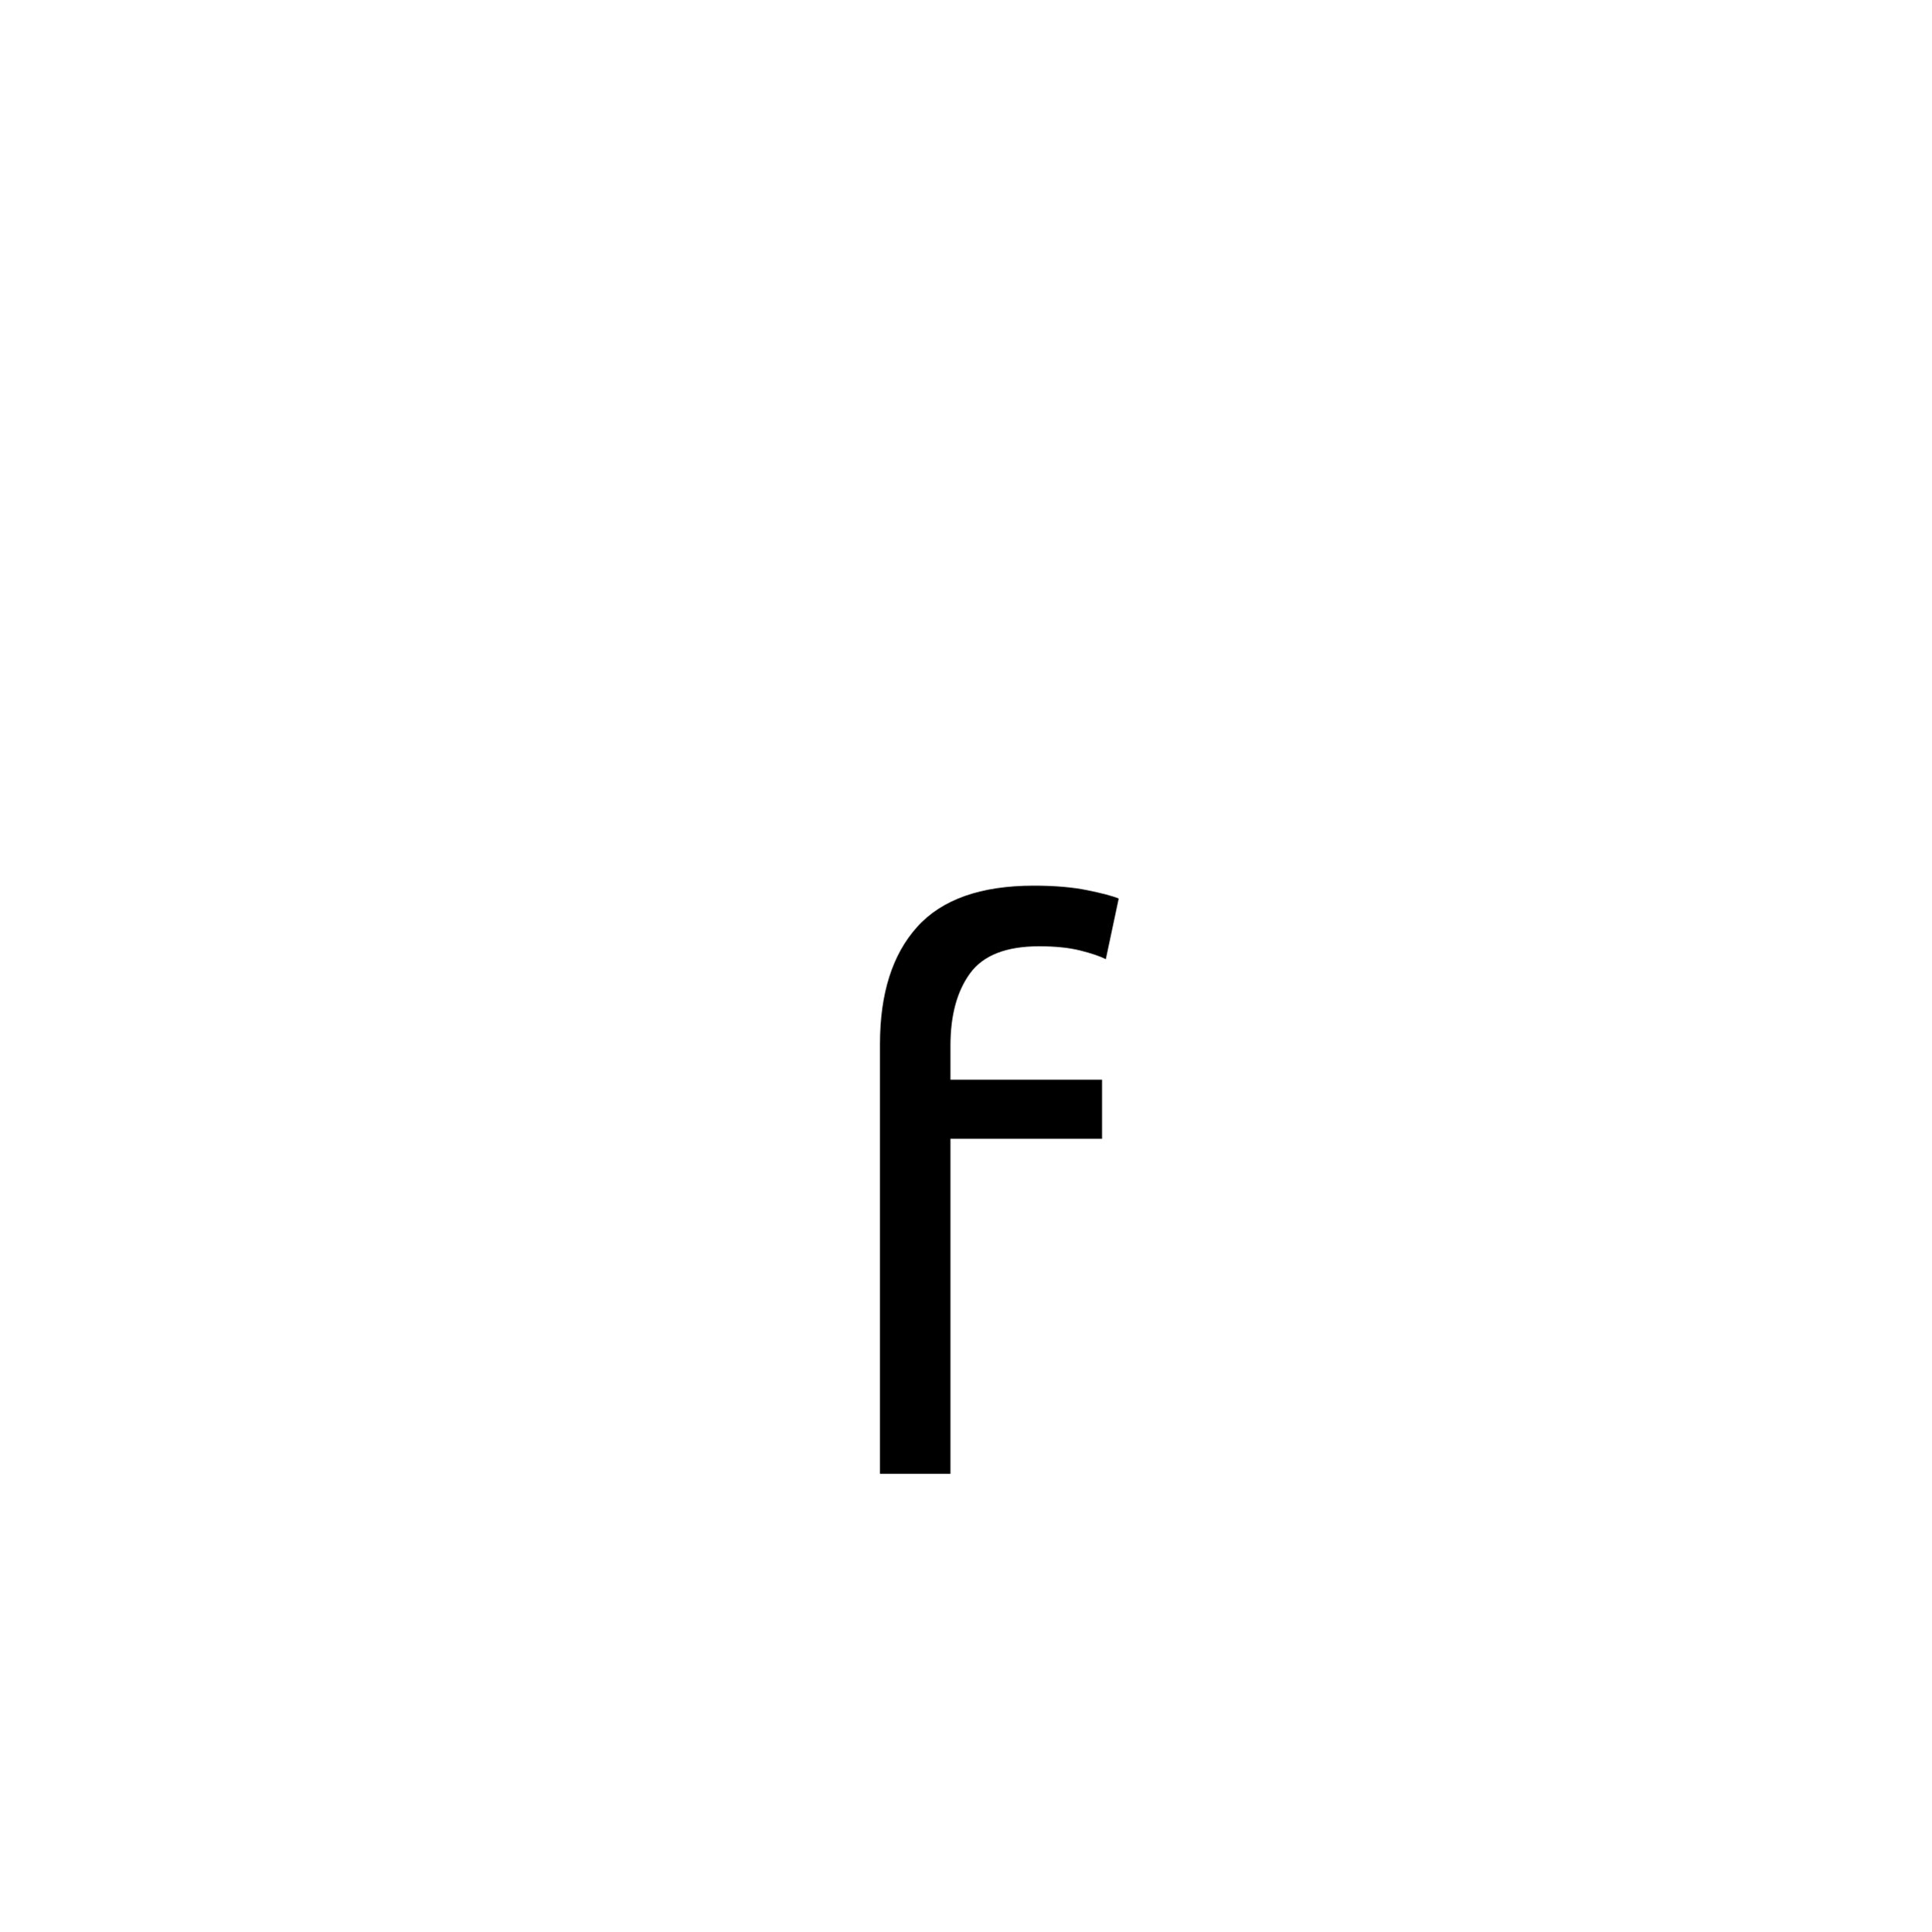
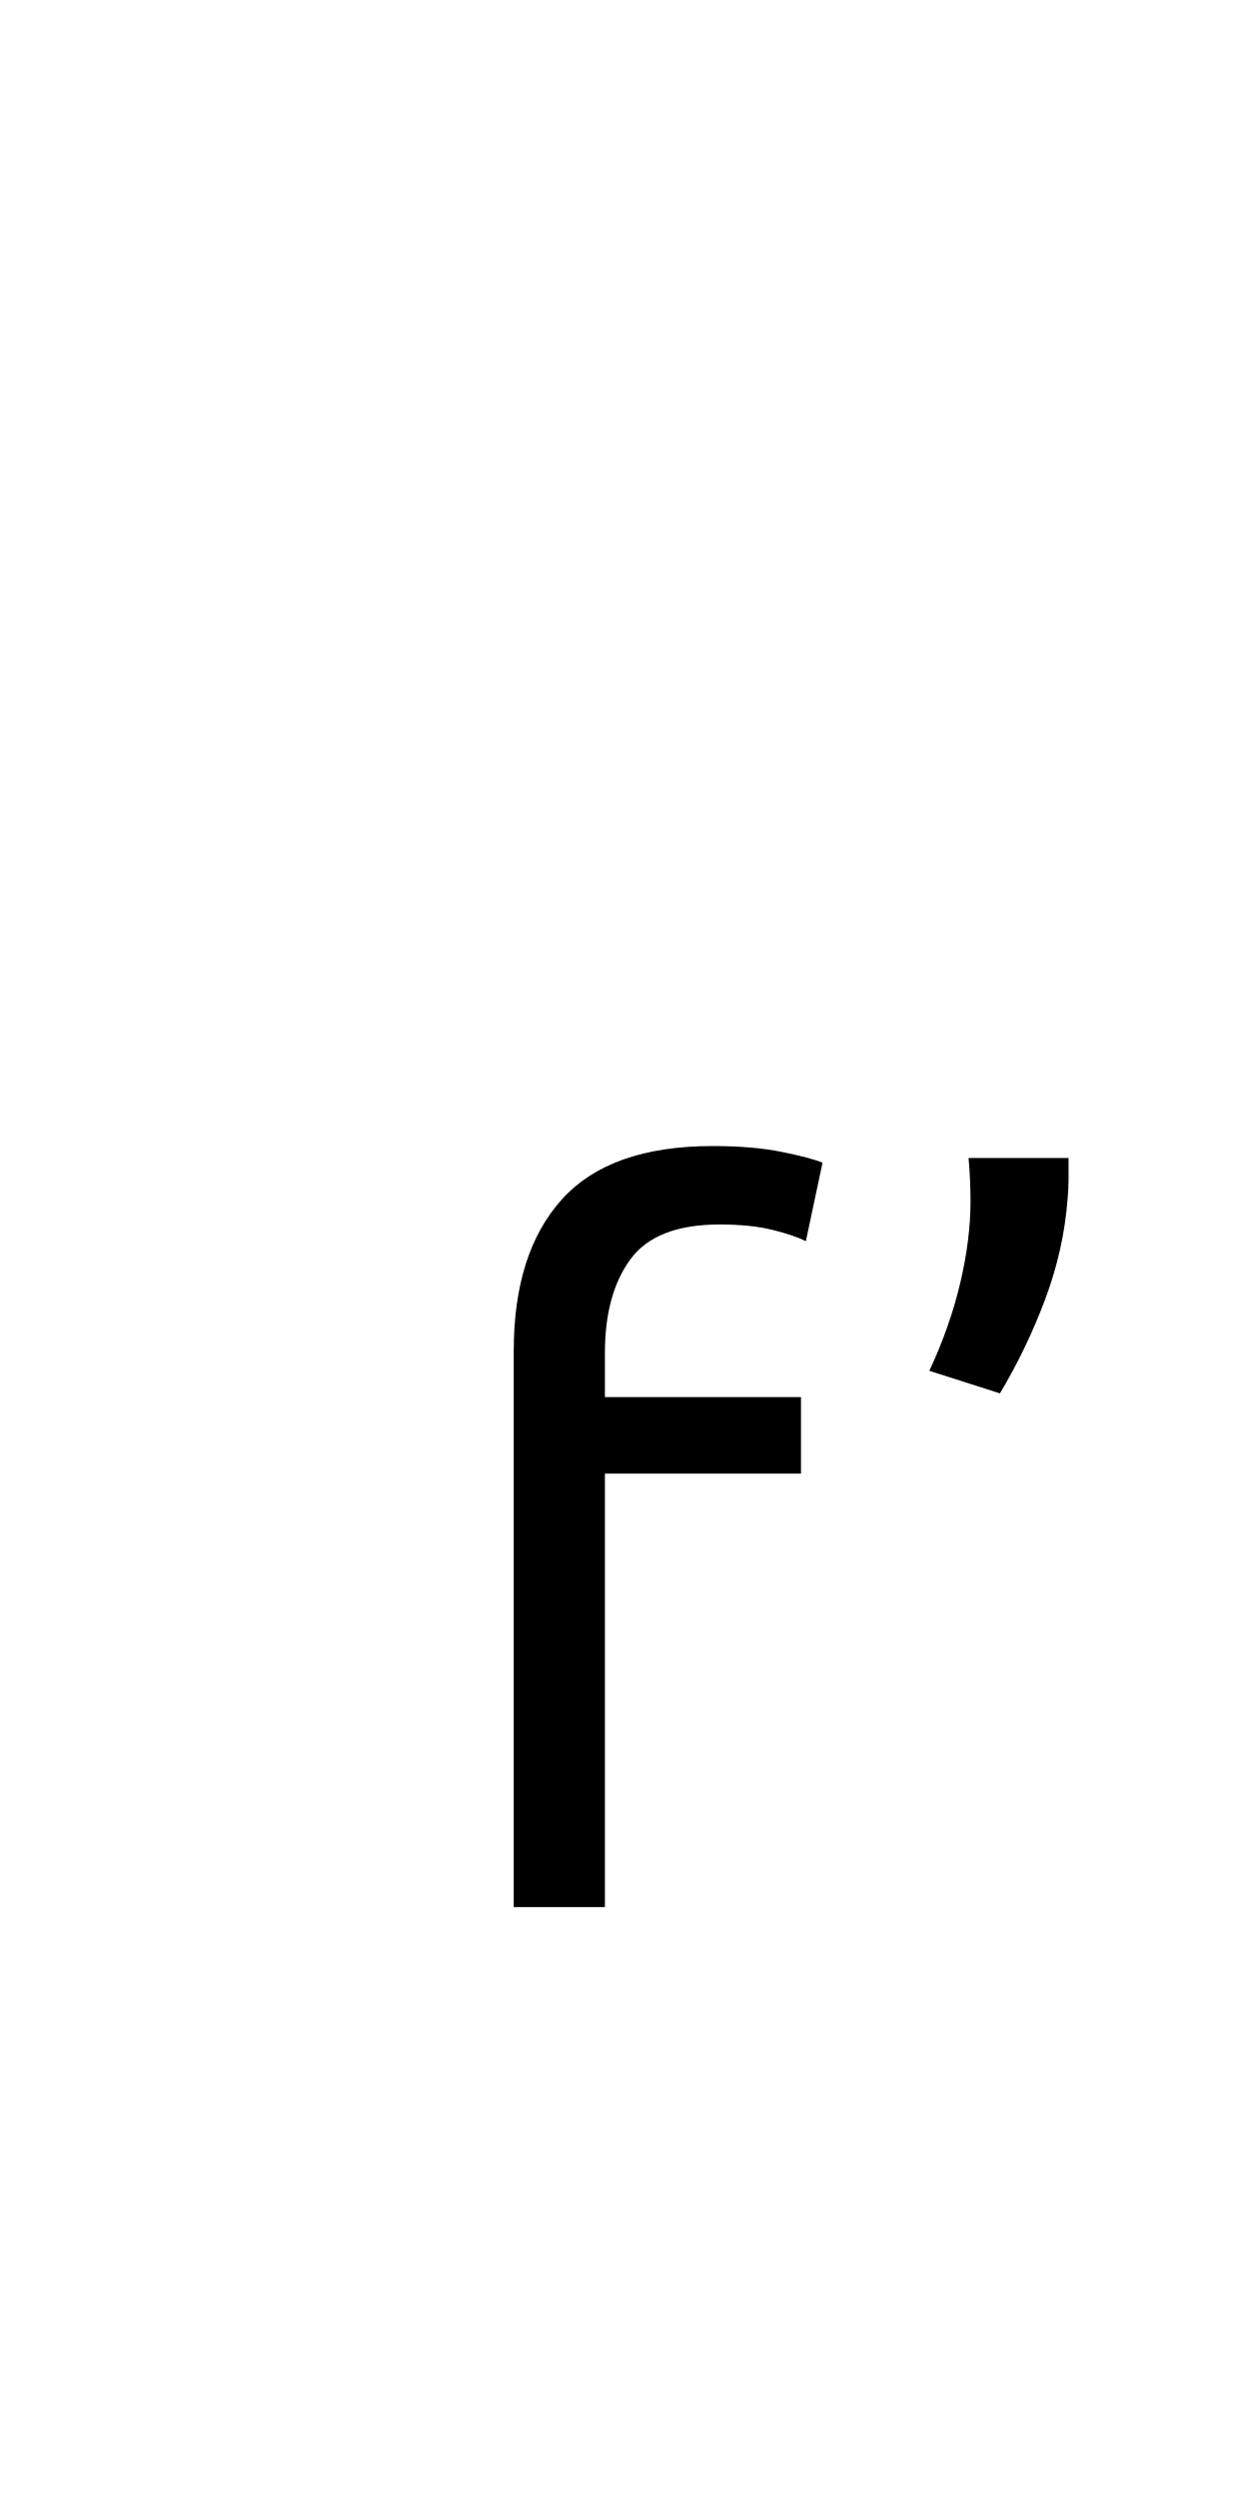
- <svg xmlns="http://www.w3.org/2000/svg" version="1.1" x="0px" y="0px" width="566.93px" height="566.93px" viewBox="0 0 566.93 566.93" enable-background="new 0 0 566.93 566.93" xml:space="preserve">
+ <svg xmlns="http://www.w3.org/2000/svg" version="1.1" x="0px" y="0px" width="283.465px" height="566.93px" viewBox="0 0 283.465 566.93" enable-background="new 0 0 283.465 566.93" xml:space="preserve">
  <g id="fond" display="none">
-     <rect x="-6701.873" y="-9178" display="inline" fill-rule="evenodd" clip-rule="evenodd" fill="#58595B" width="16654.492" height="16572.797" />
+     <rect x="-6843.605" y="-9178" display="inline" fill-rule="evenodd" clip-rule="evenodd" fill="#58595B" width="16654.492" height="16572.797" />
  </g>
  <g id="en_cours">
</g>
  <g id="fini">
    <g>
-       <path d="M303.491,259.994c6.081,0,11.309,0.444,15.686,1.335c4.374,0.89,7.454,1.707,9.234,2.447l-3.782,17.8    c-1.78-0.89-4.304-1.742-7.565-2.559c-3.265-0.813-7.27-1.224-12.015-1.224c-9.644,0-16.392,2.635-20.247,7.898    c-3.859,5.267-5.785,12.349-5.785,21.249v10.012h44.5v17.355h-44.5v98.344h-20.692V306.496c0-14.831,3.633-26.29,10.902-34.376    C276.493,264.037,287.917,259.994,303.491,259.994z" />
+       <path d="M161.759,259.994c6.081,0,11.309,0.444,15.686,1.335c4.374,0.89,7.454,1.707,9.234,2.447l-3.782,17.8    c-1.78-0.89-4.304-1.742-7.565-2.559c-3.265-0.813-7.27-1.224-12.015-1.224c-9.644,0-16.392,2.635-20.247,7.898    c-3.859,5.267-5.785,12.349-5.785,21.249v10.012h44.5v17.355h-44.5v98.344h-20.692V306.496c0-14.831,3.633-26.29,10.902-34.376    C134.76,264.037,146.184,259.994,161.759,259.994z" />
+     </g>
+     <g>
+       <path d="M242.515,262.705c0,1.634,0,3.226,0,4.783s-0.076,3.08-0.222,4.562c-0.595,7.714-2.302,15.317-5.118,22.806    c-2.819,7.492-6.23,14.573-10.235,21.249l-16.02-5.118c3.115-6.675,5.451-13.312,7.009-19.913    c1.558-6.599,2.336-12.794,2.336-18.579c0-1.48-0.039-3.076-0.111-4.783c-0.077-1.704-0.188-3.372-0.334-5.006H242.515z" />
    </g>
  </g>
</svg>
